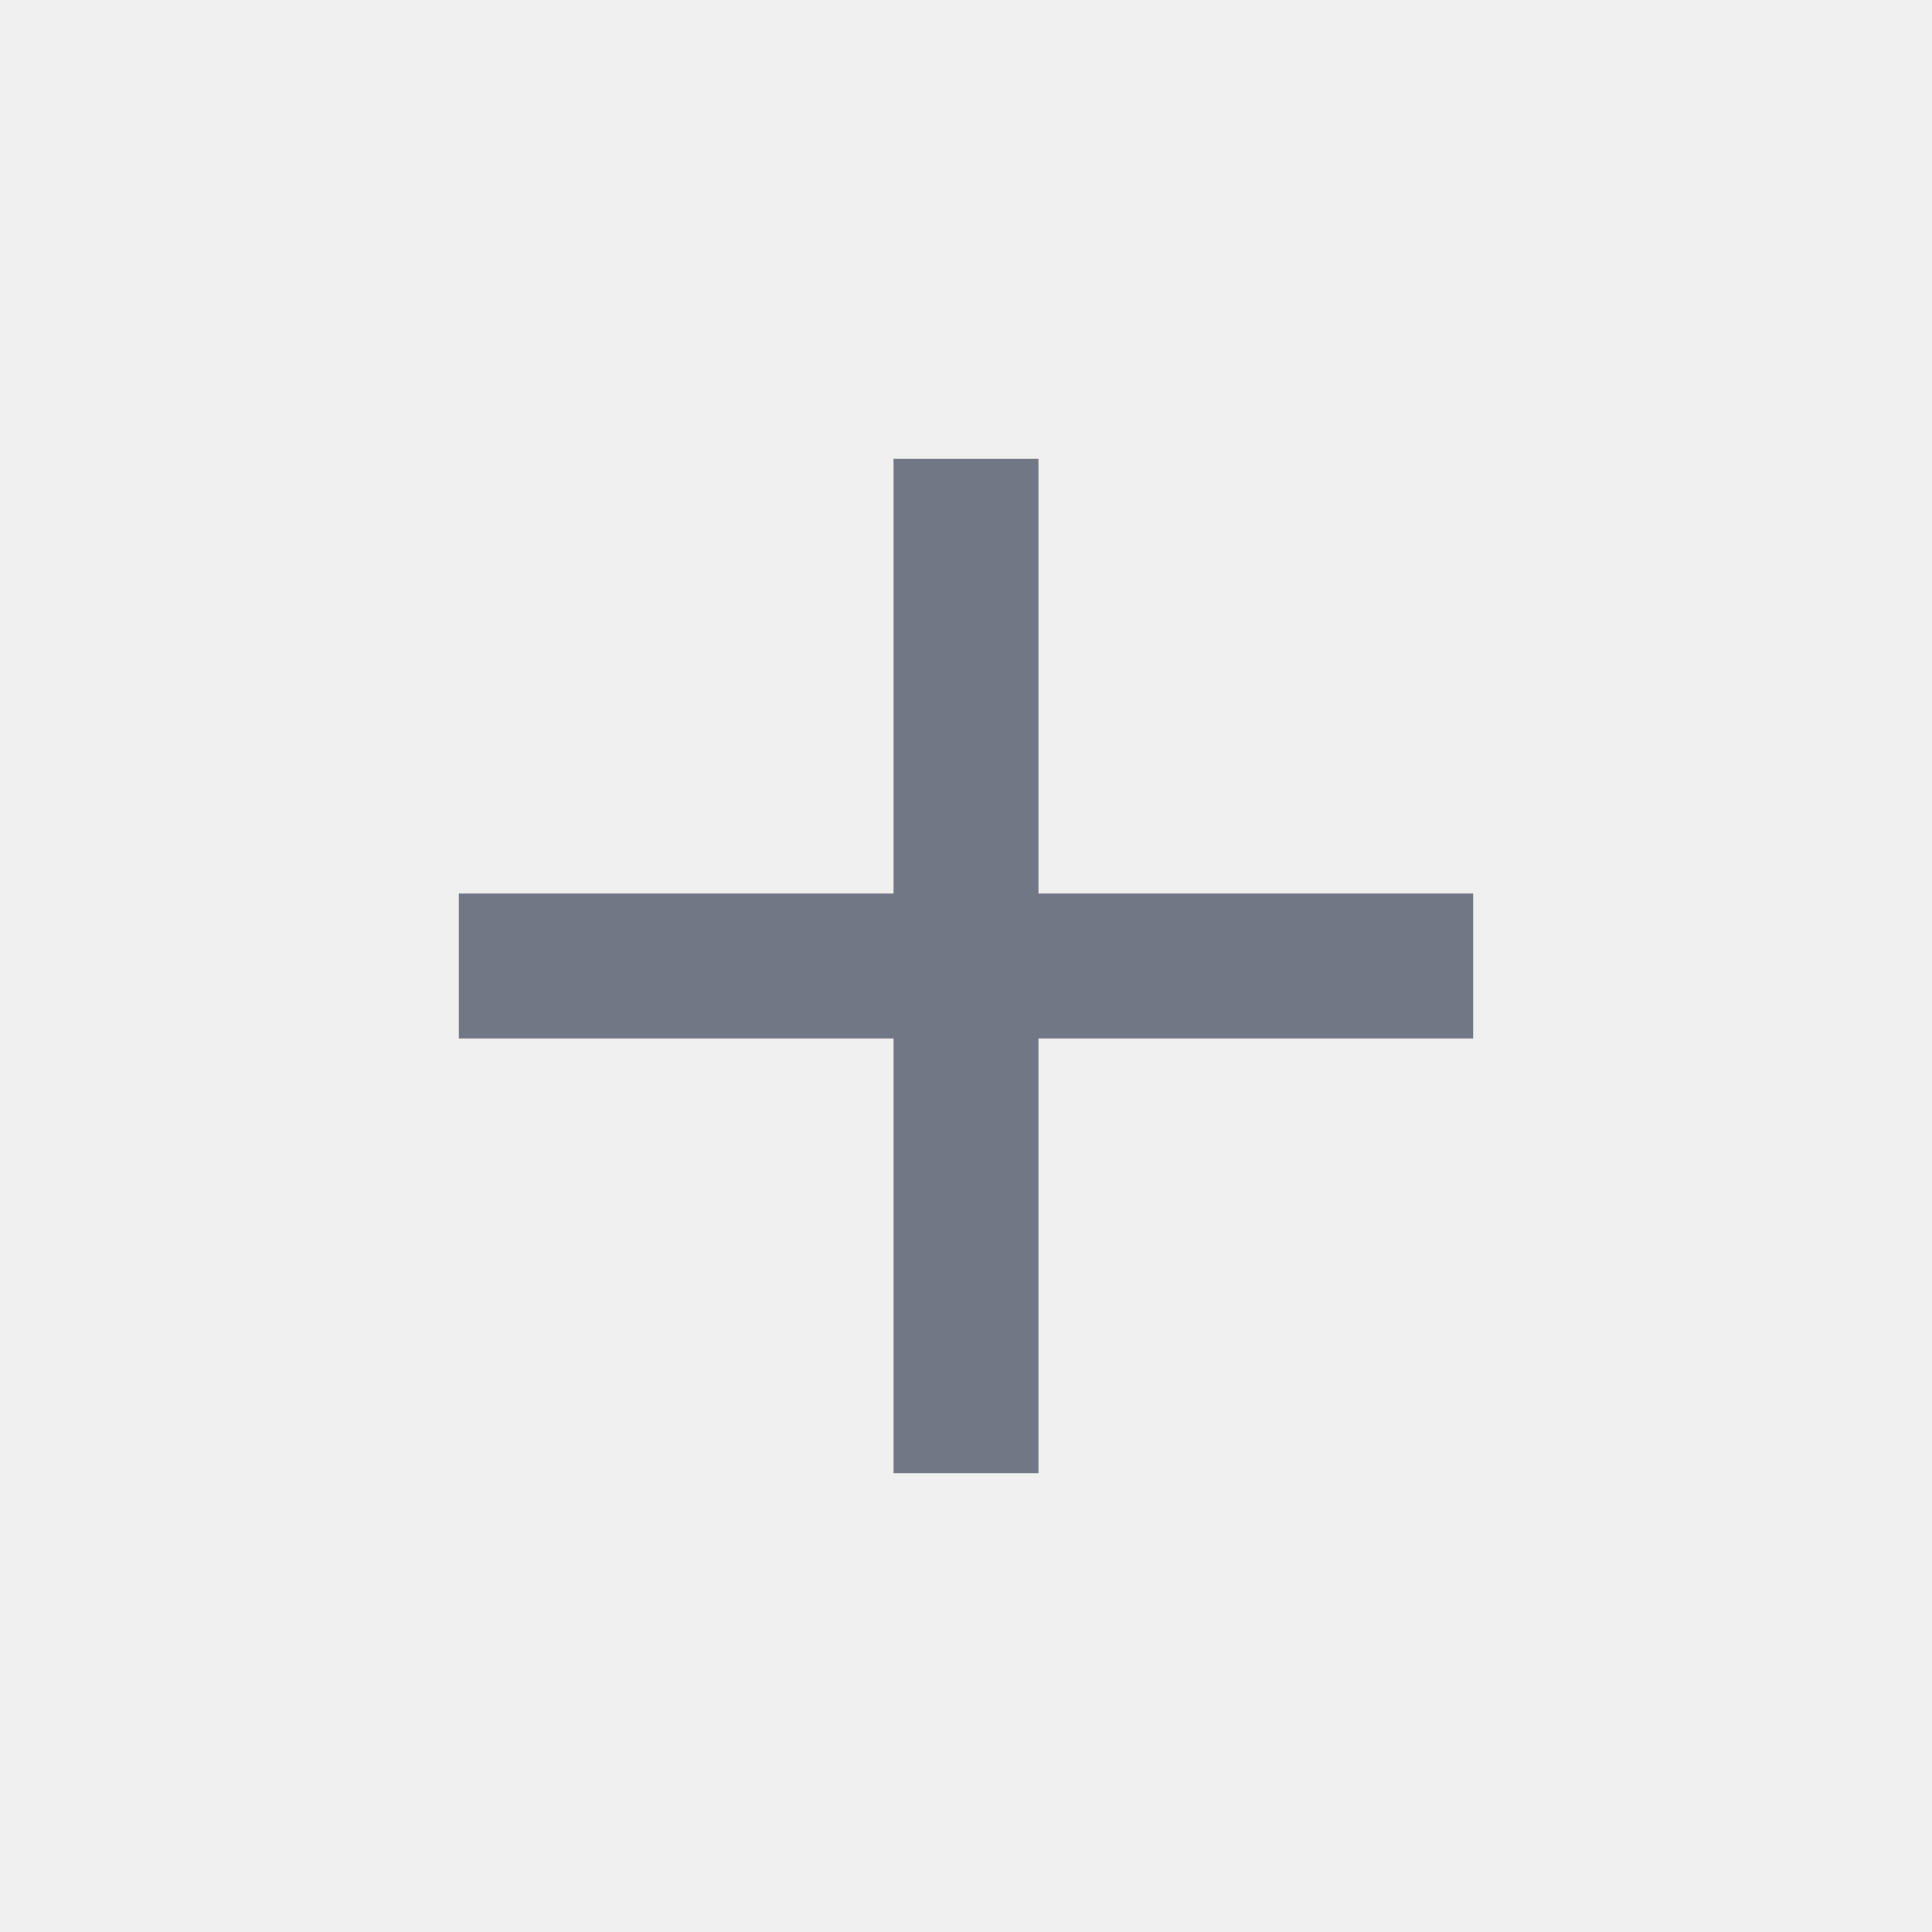
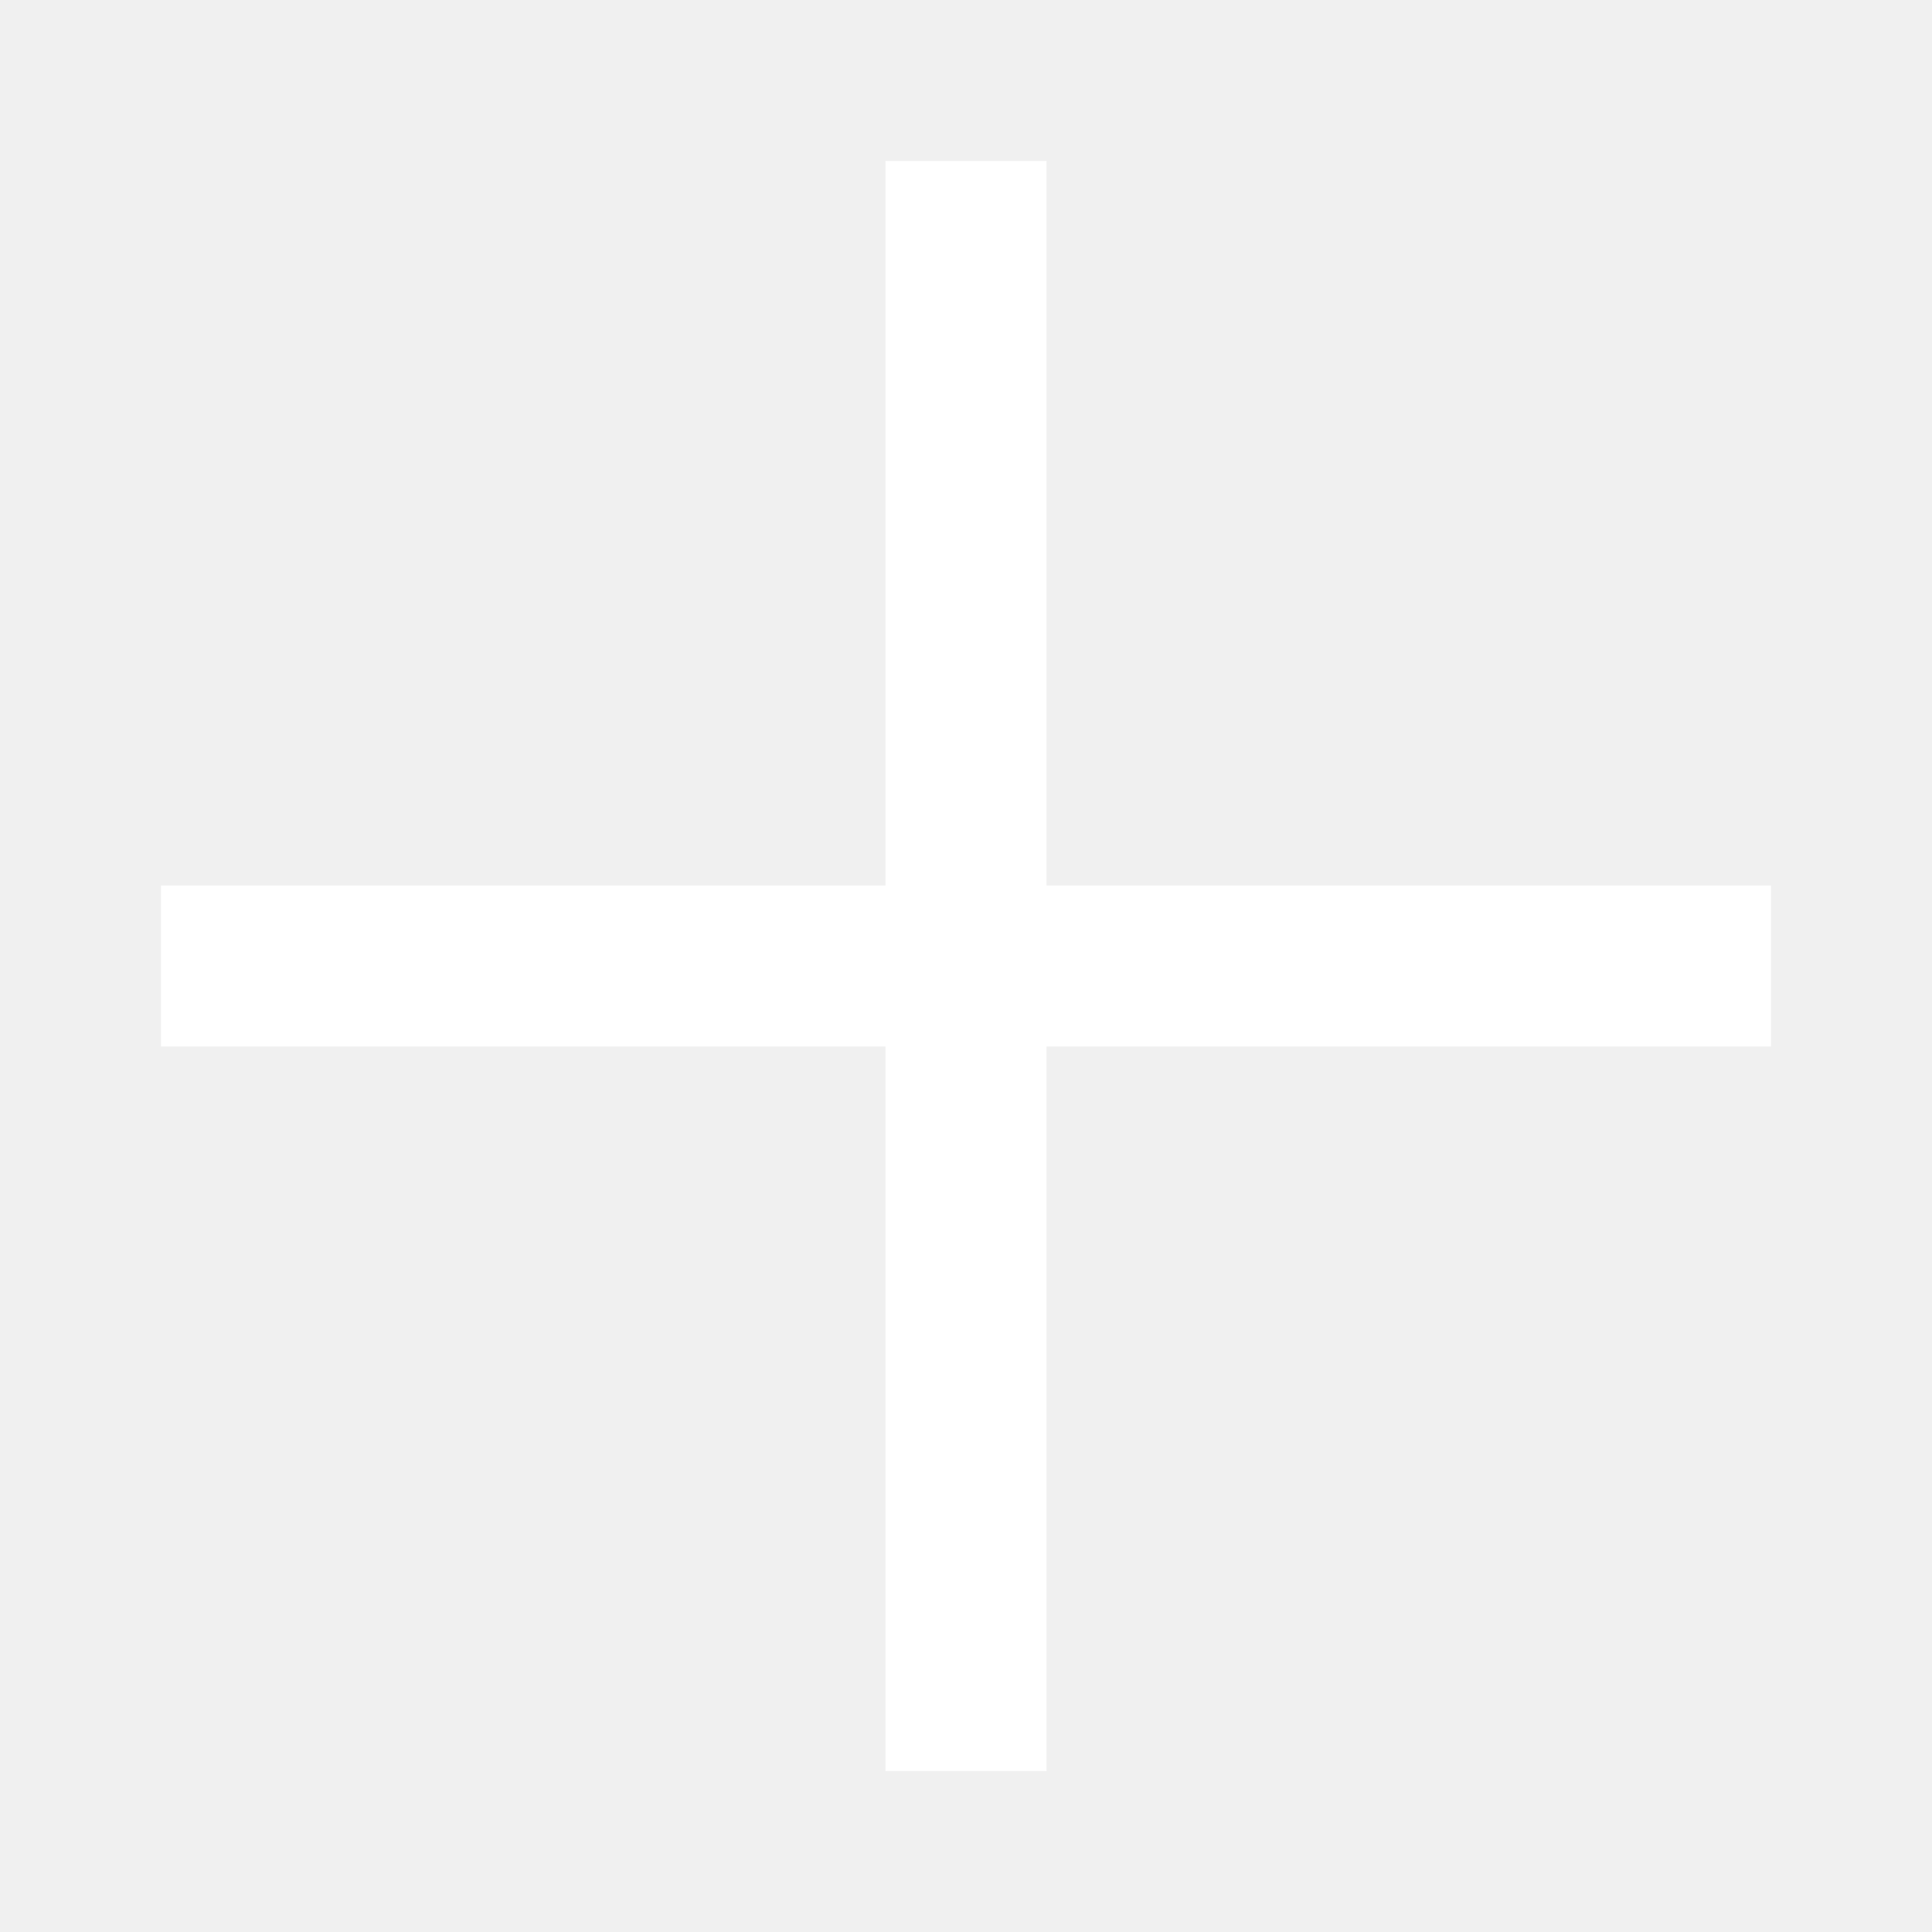
- <svg xmlns="http://www.w3.org/2000/svg" width="30" height="30" viewBox="0 0 30 30" fill="none">
-   <path d="M13.875 13.875V7.125H16.125V13.875H22.875V16.125H16.125V22.875H13.875V16.125H7.125V13.875H13.875Z" fill="#717784" />
+ <svg xmlns="http://www.w3.org/2000/svg" width="18" height="18" viewBox="0 0 18 18" fill="none">
+   <path d="M9.75 8.25L16.5 8.25V9.75L9.75 9.75V16.5H8.25V9.75L1.5 9.75L1.5 8.25L8.25 8.25L8.25 1.5L9.75 1.5L9.75 8.25Z" fill="white" />
</svg>
